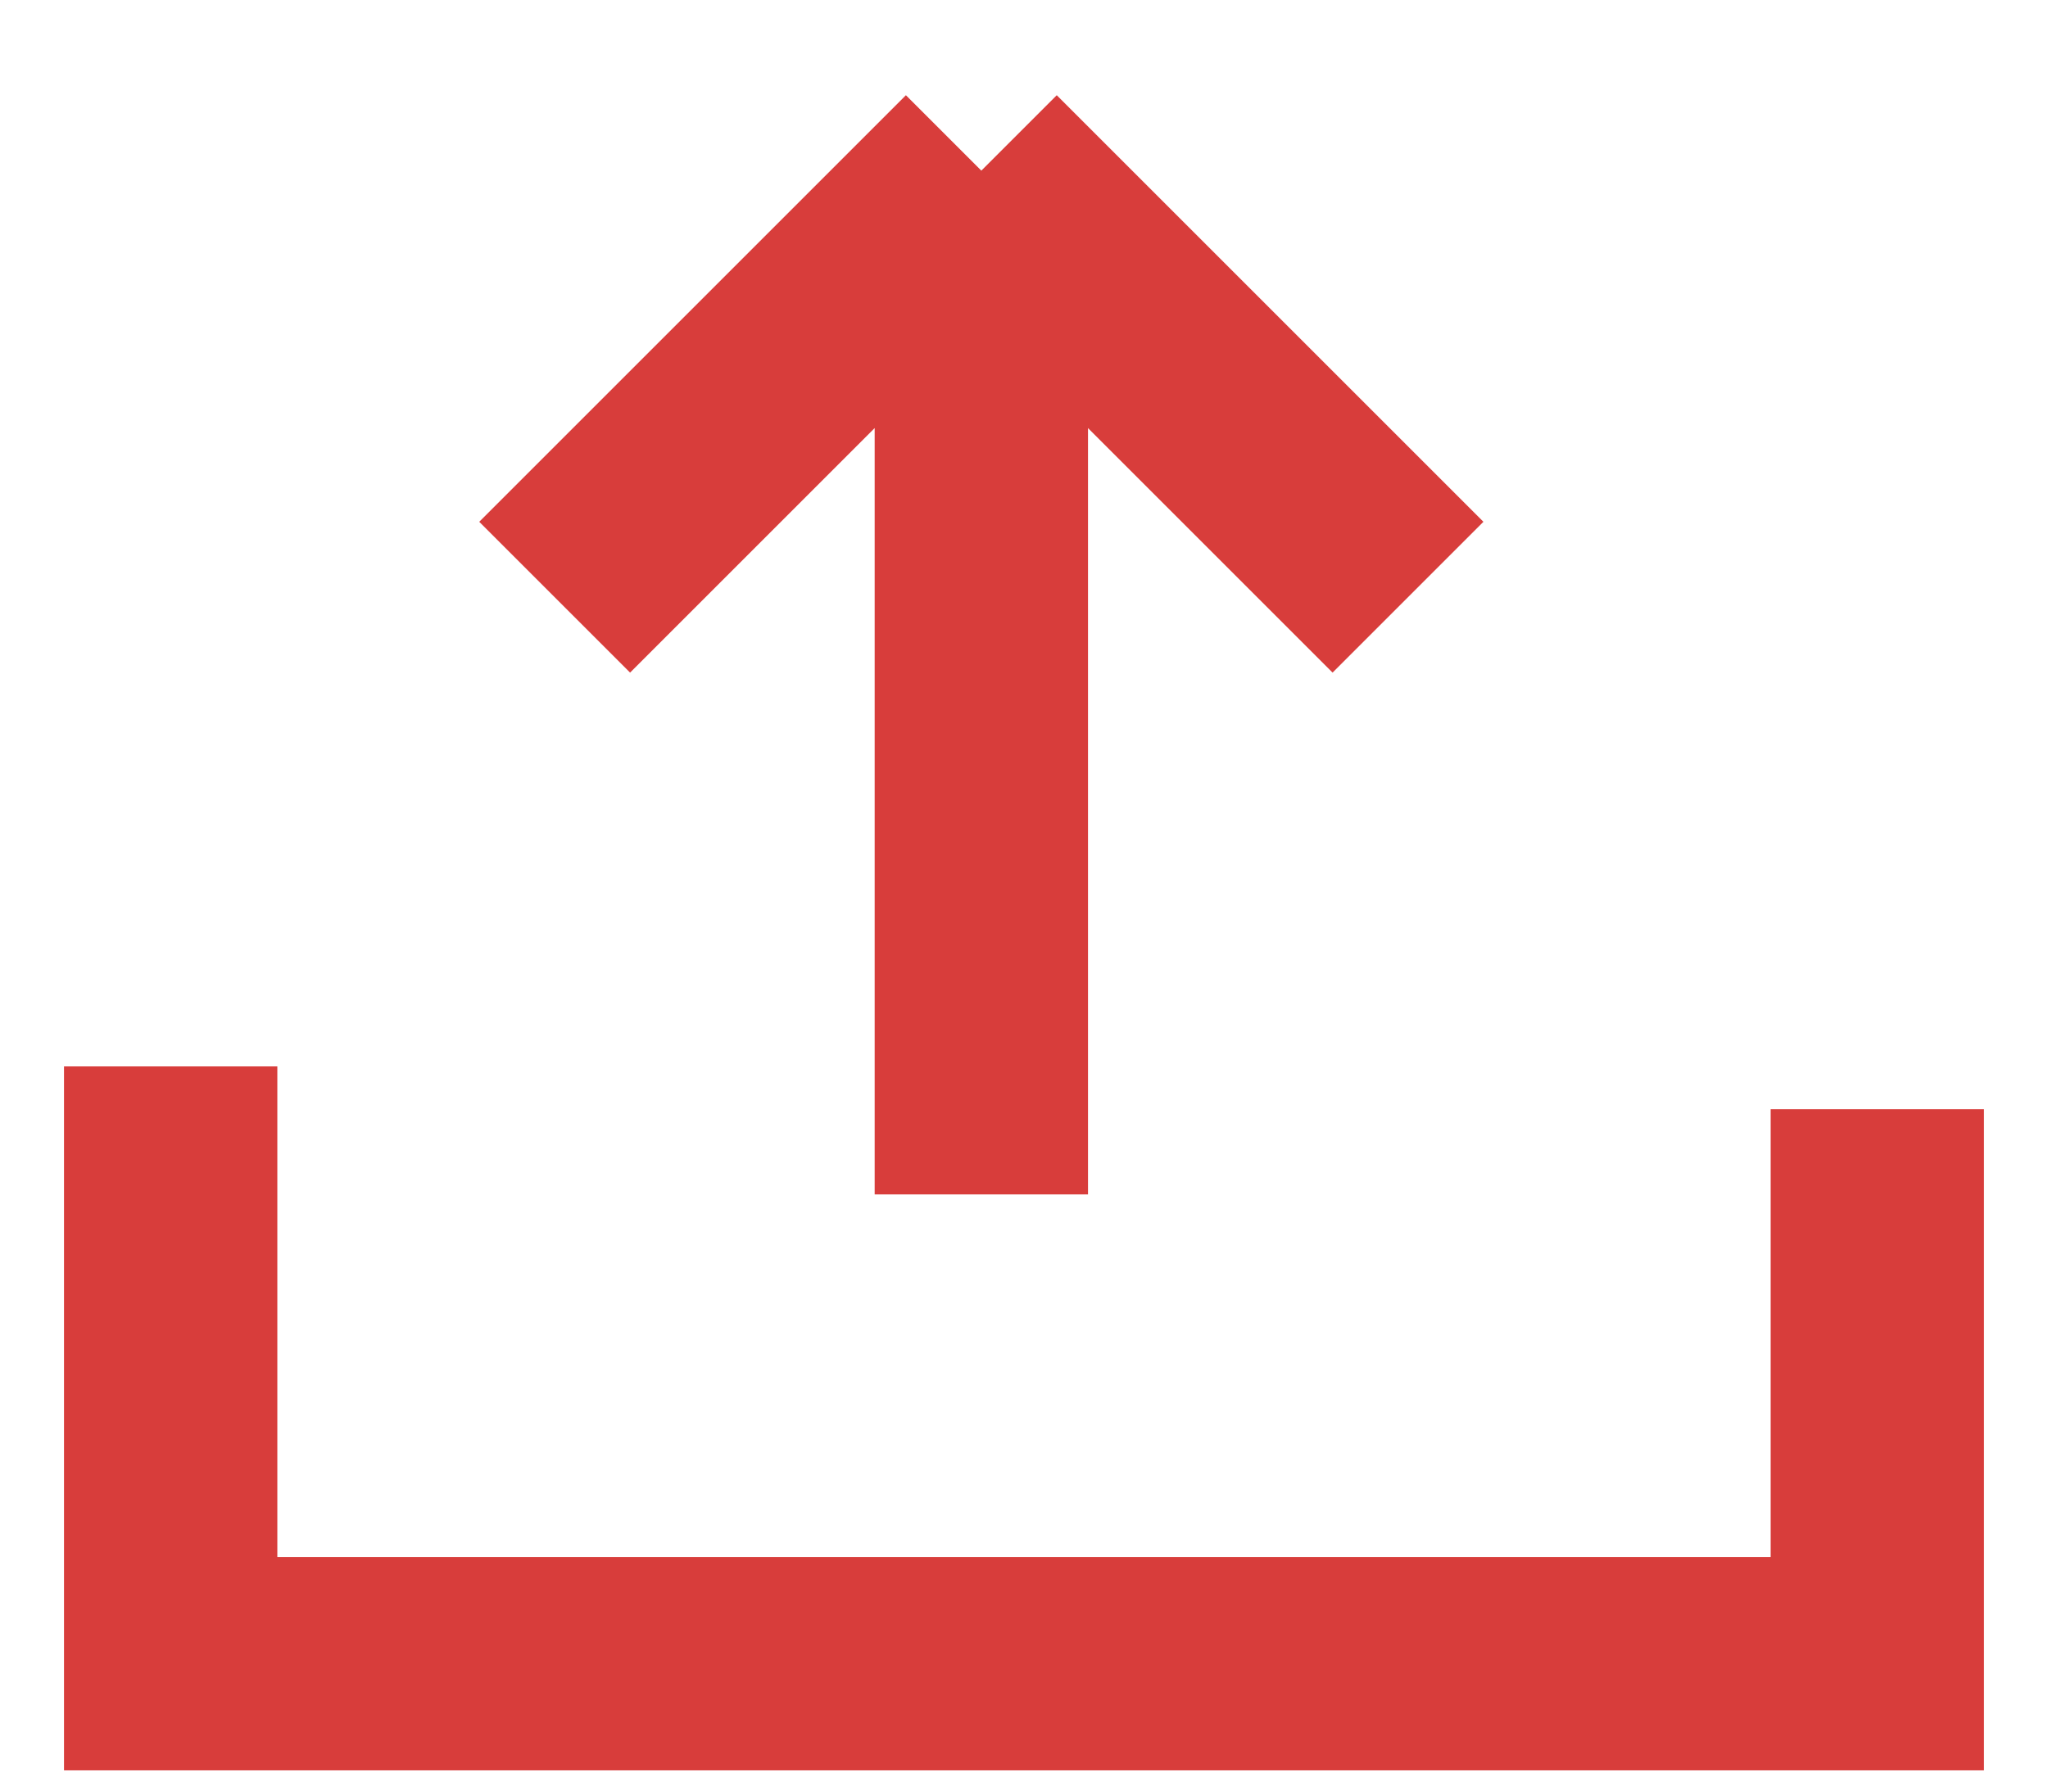
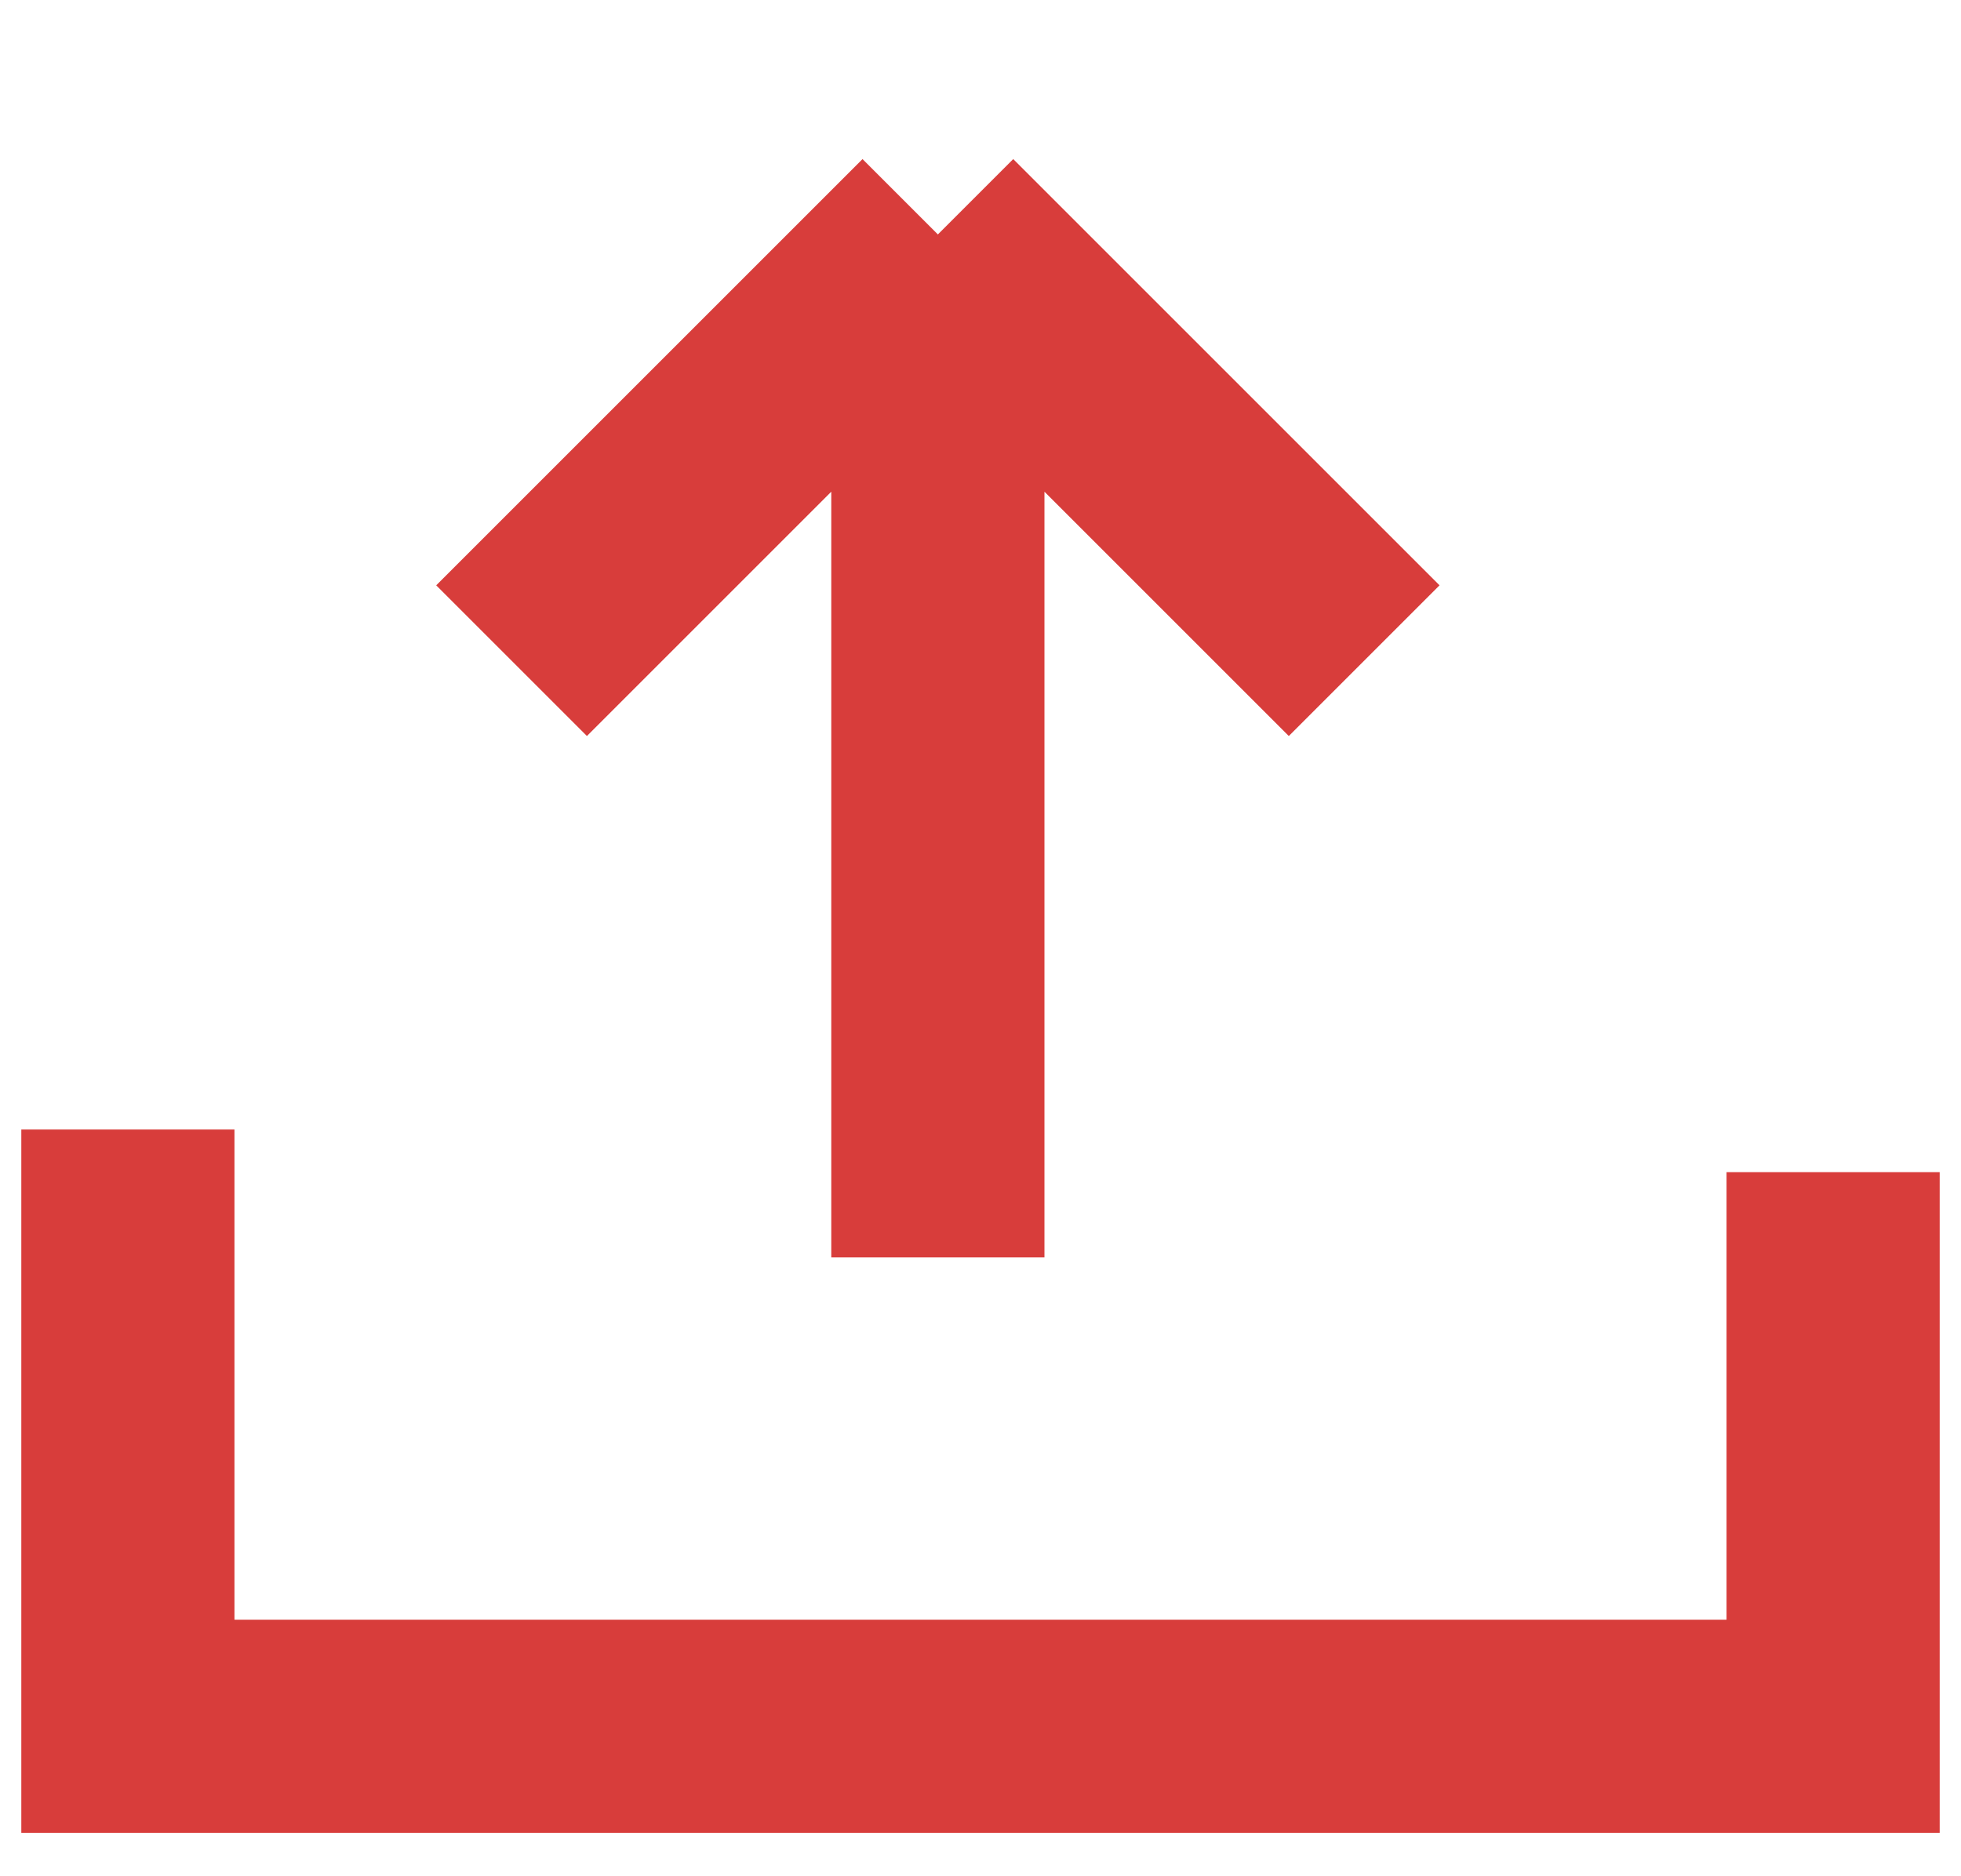
- <svg xmlns="http://www.w3.org/2000/svg" width="24" height="21" viewBox="0 0 24 21" fill="none">
-   <path d="M2 12.5V19.5H22V13M11.5 14V2M11.5 2L6.5 7M11.5 2L16.5 7" stroke="#D83D3B" stroke-width="2.5" />
+ <svg xmlns="http://www.w3.org/2000/svg" width="23" height="22" viewBox="0 0 23 22" fill="none">
+   <path d="M1.5 13.25V20.25H21.5V13.75M11 14.75V2.75M11 2.75L6 7.75M11 2.75L16 7.75" stroke="#D83D3B" stroke-width="2.5" />
</svg>
